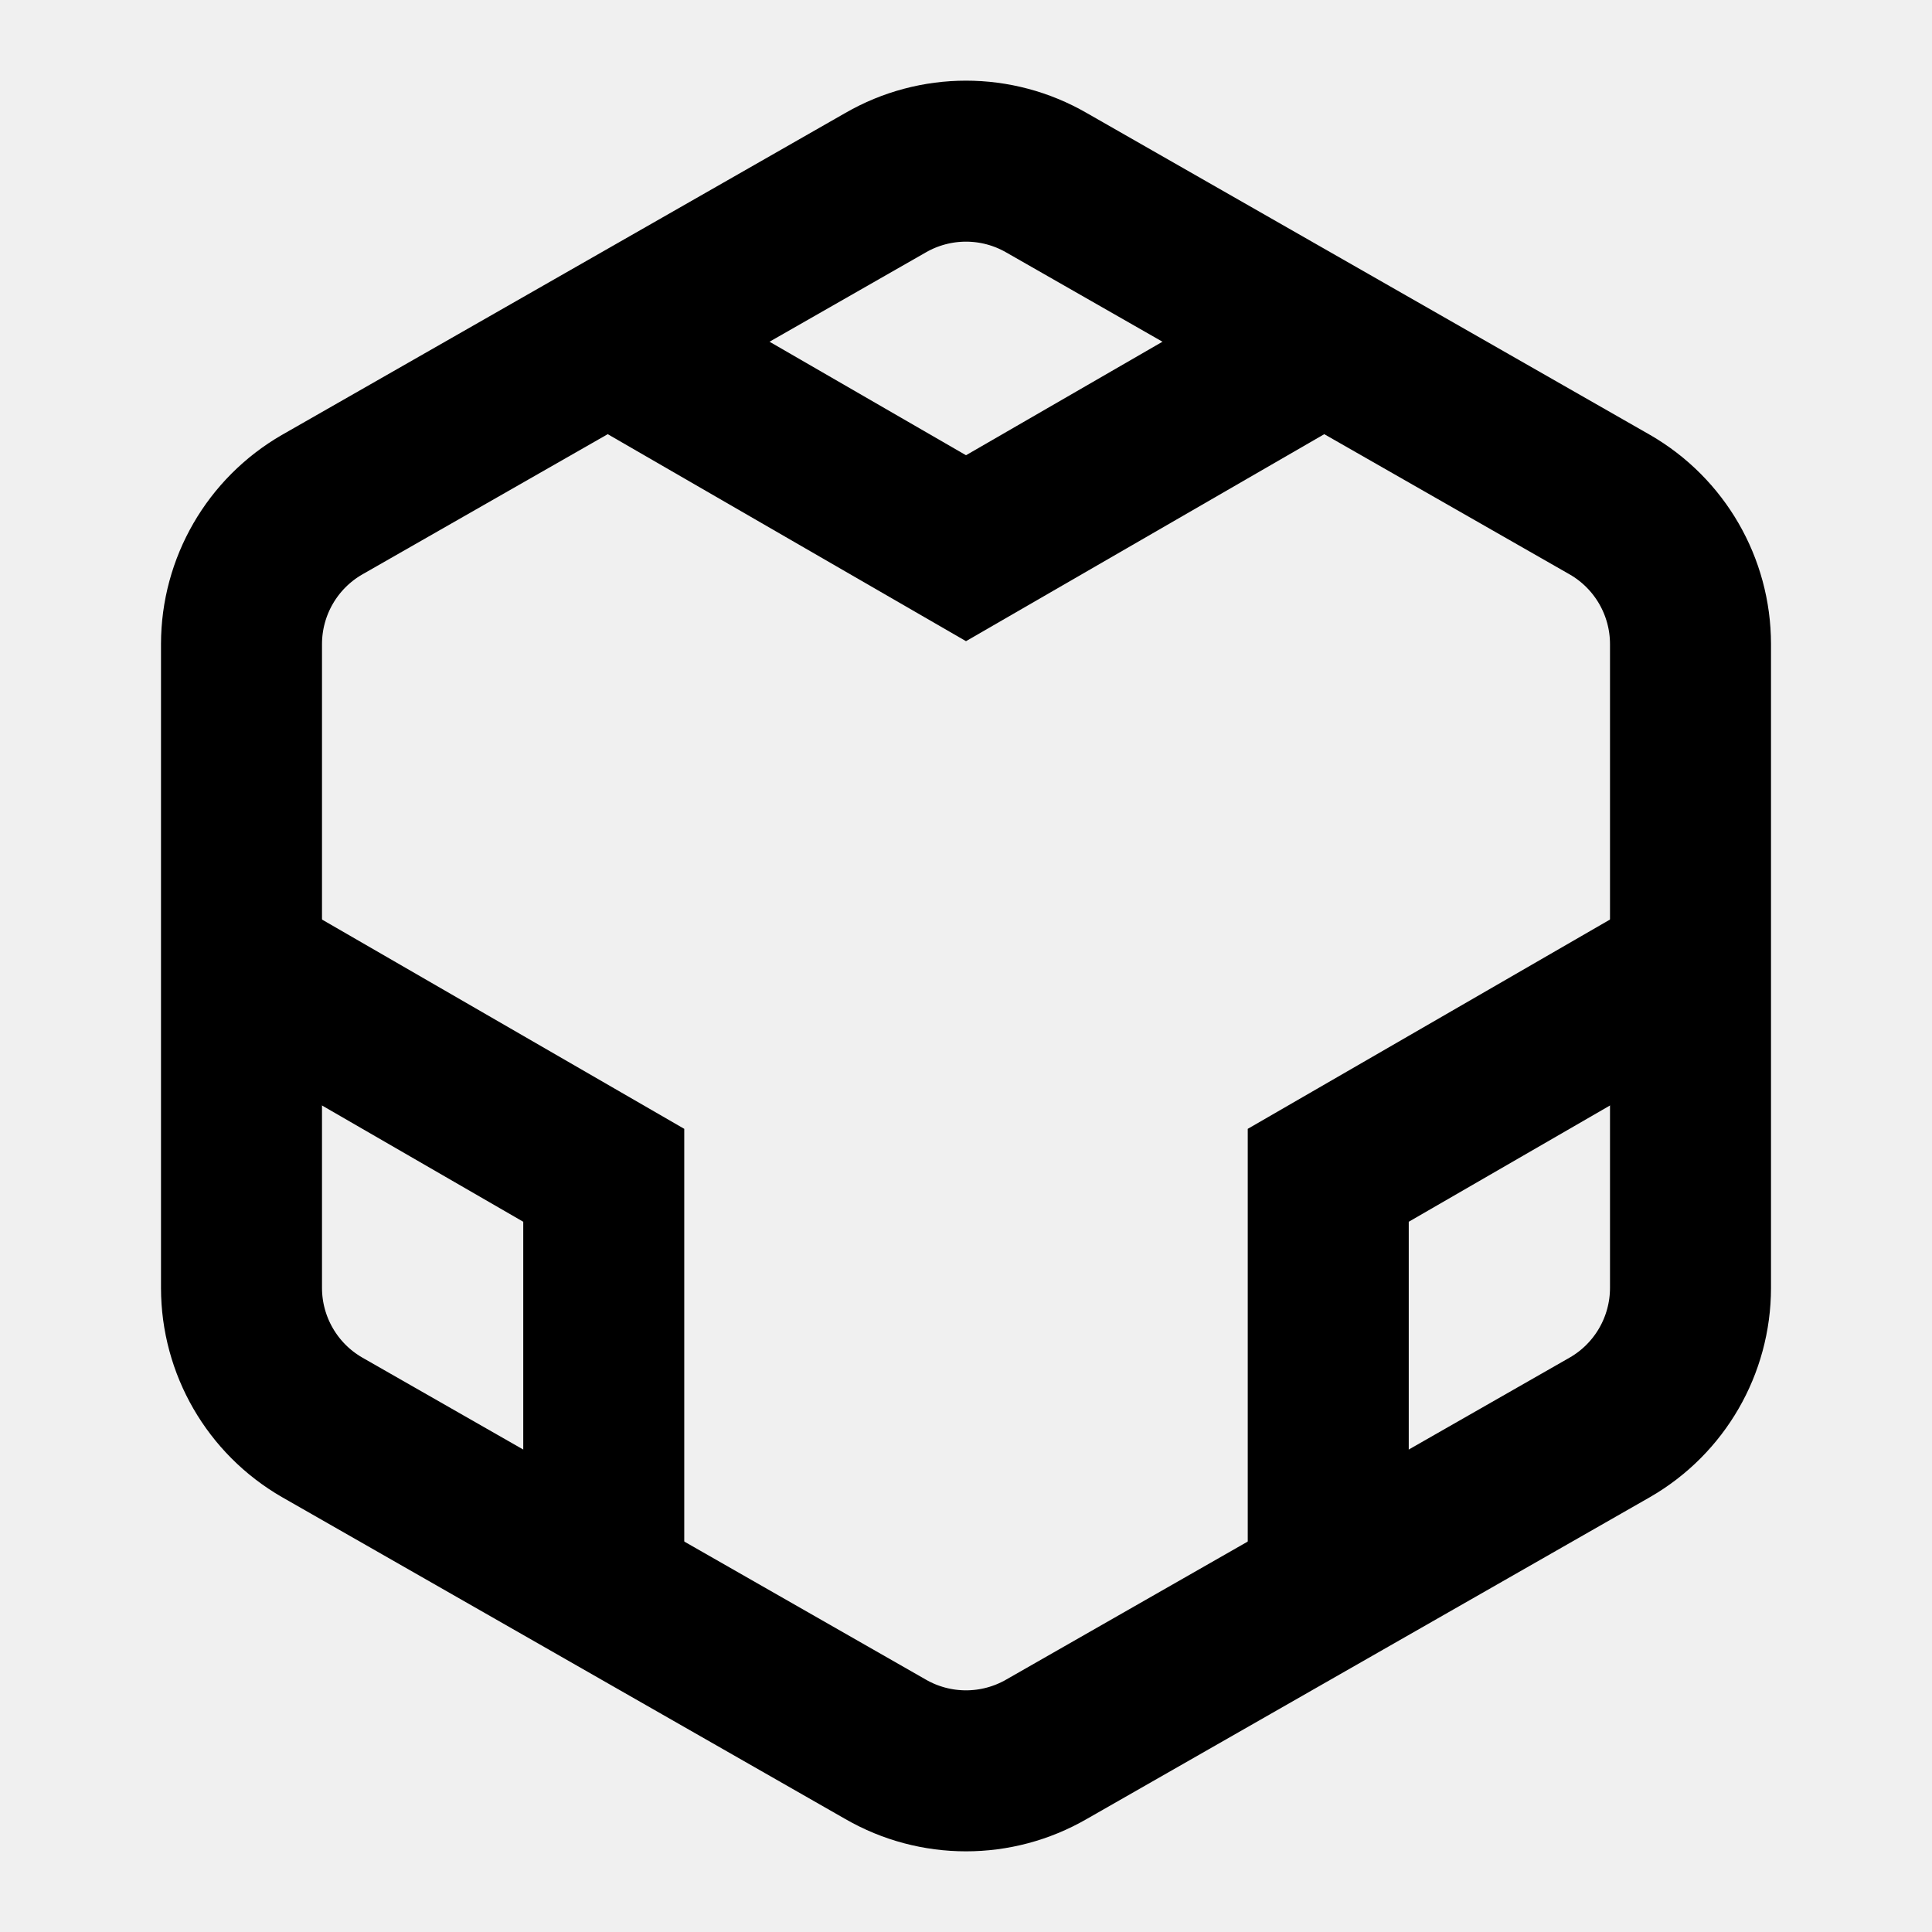
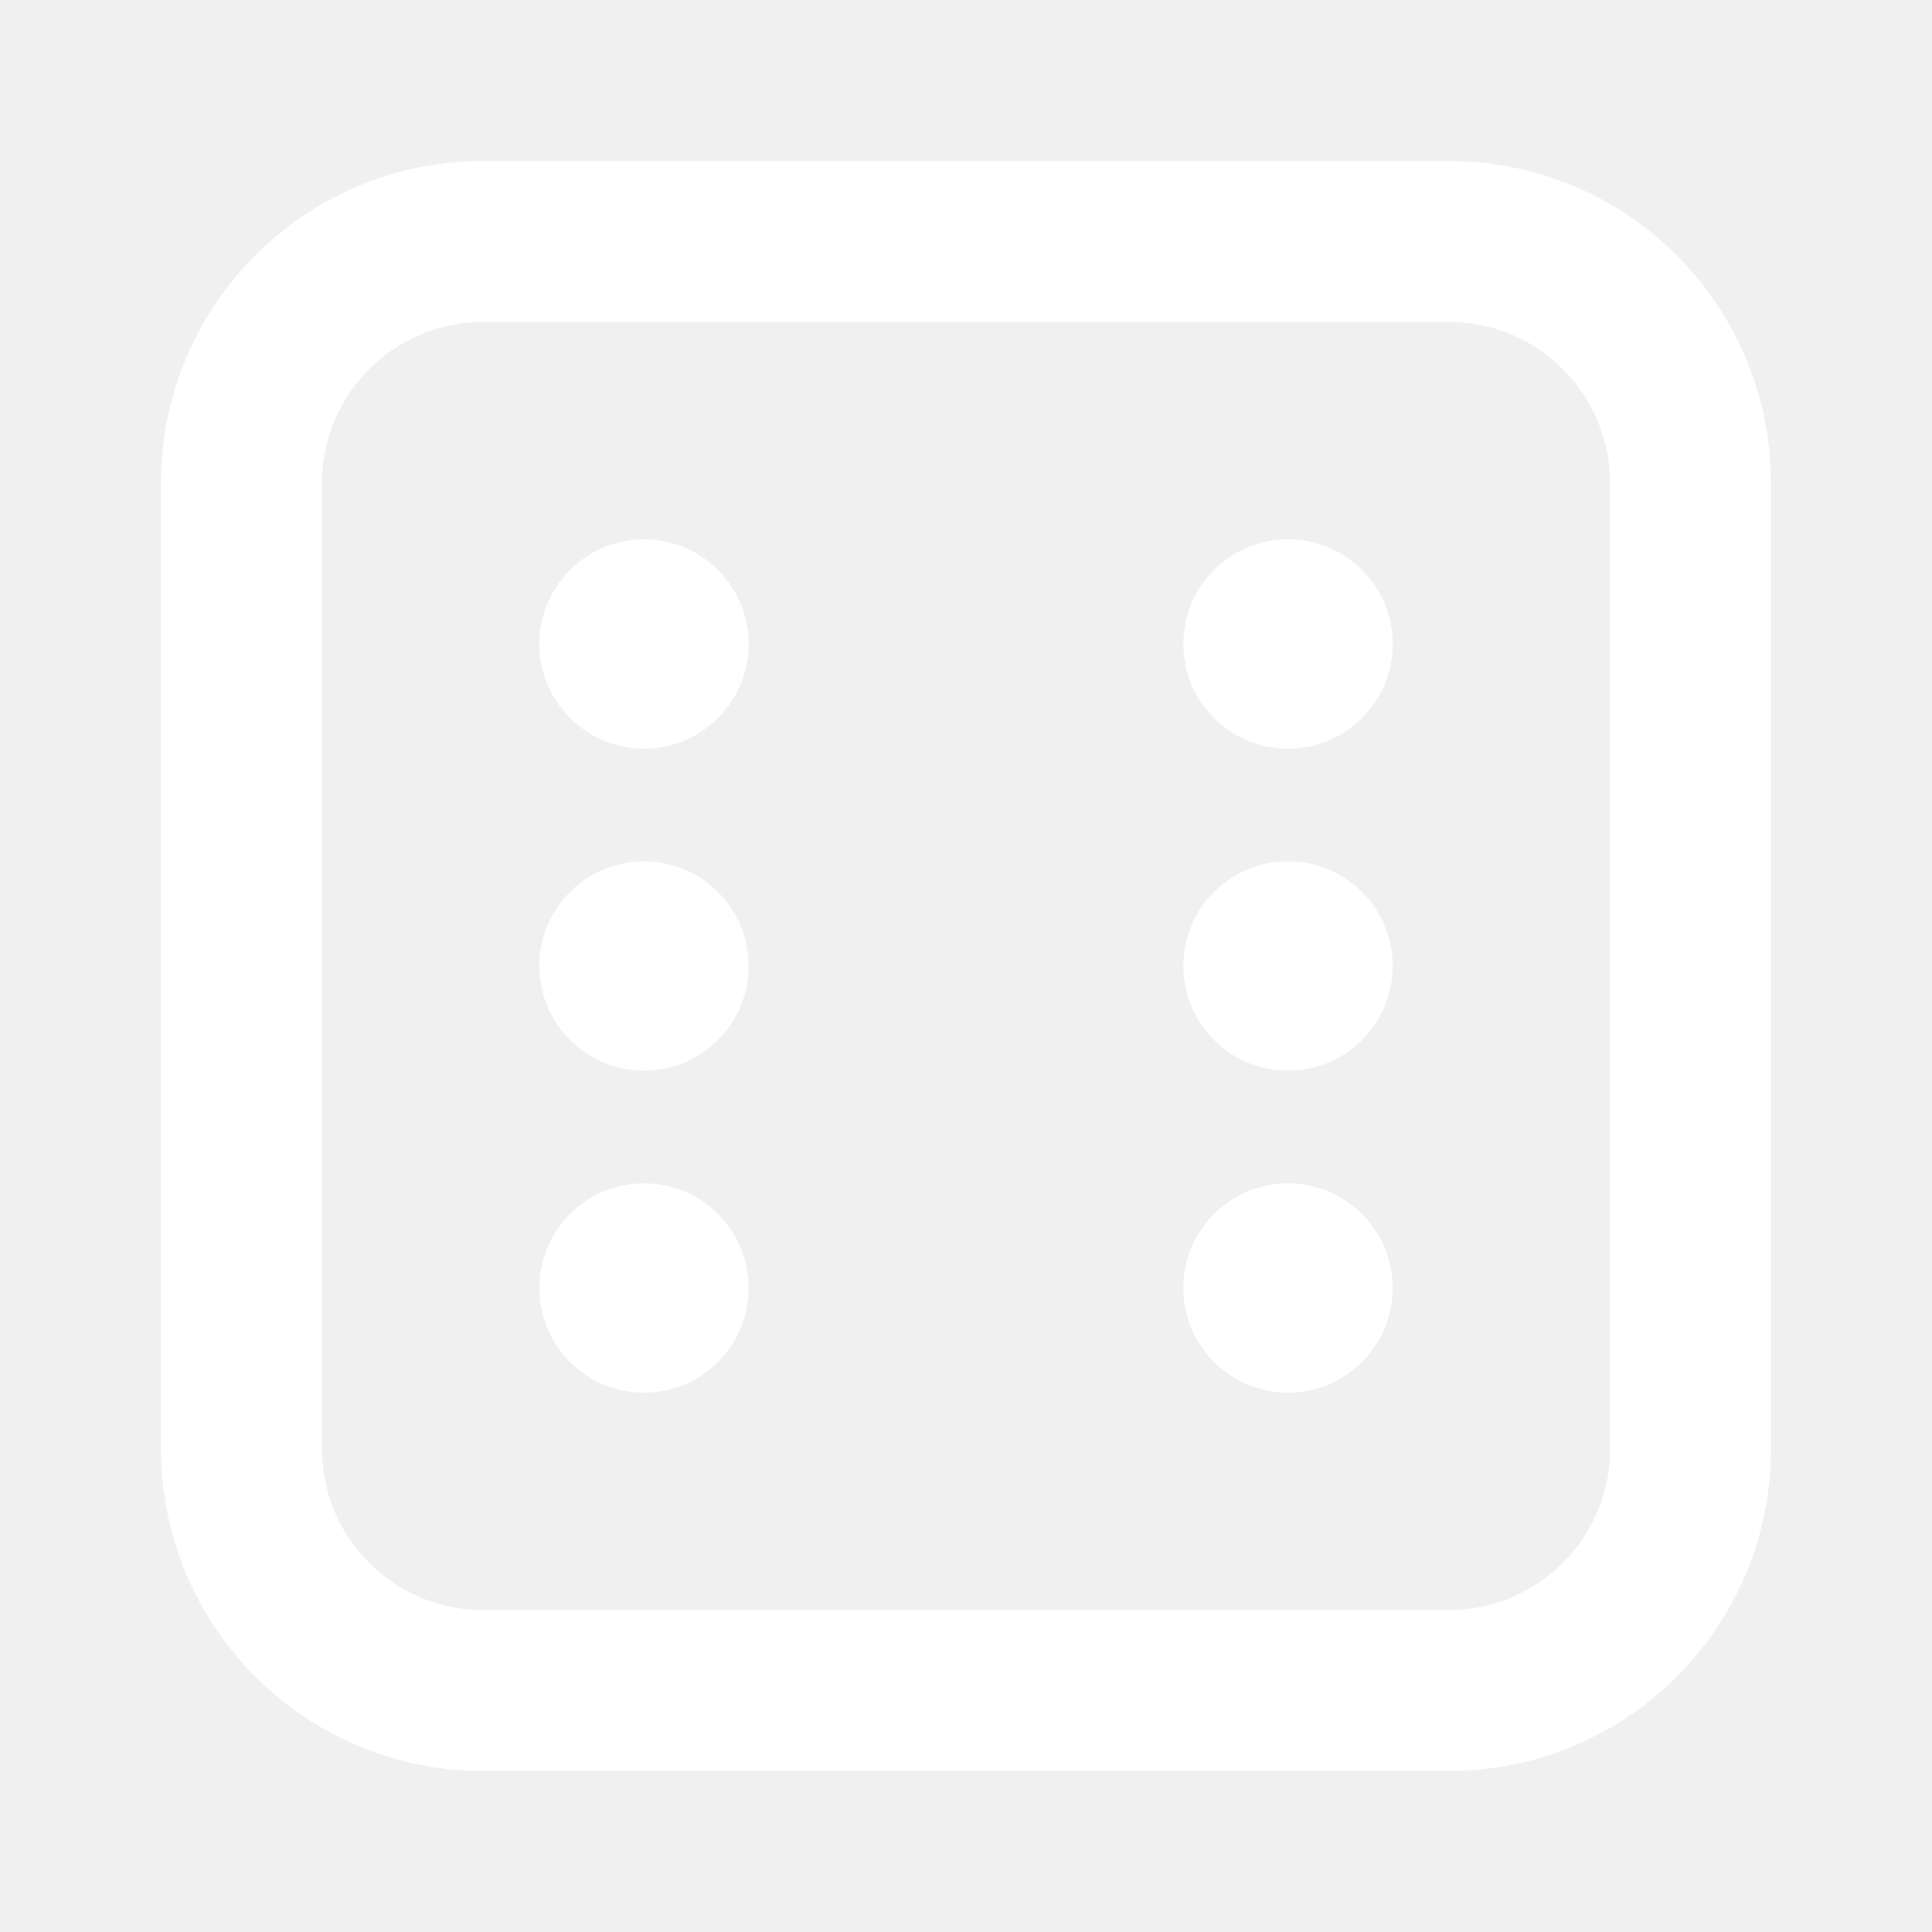
- <svg xmlns="http://www.w3.org/2000/svg" width="20" height="20" viewBox="0 0 24 24" fill="none" stroke="currentColor" stroke-width="2">
-   <path d="M21 16V8a2 2 0 0 0-1-1.73l-7-4a2 2 0 0 0-2 0l-7 4A2 2 0 0 0 3 8v8a2 2 0 0 0 1 1.73l7 4a2 2 0 0 0 2 0l7-4A2 2 0 0 0 21 16z" />
-   <polyline points="7.5 4.21 12 6.81 16.5 4.21" />
-   <polyline points="7.5 19.79 7.5 14.6 3 12" />
-   <polyline points="21 12 16.5 14.6 16.5 19.79" />
+ <svg xmlns="http://www.w3.org/2000/svg" width="20" height="20" viewBox="0 0 24 24">
+   <defs>
+     <linearGradient id="diceGrad" x1="0%" y1="0%" x2="100%" y2="100%">
+       <stop offset="0%" style="stop-color:#ff6b35;stop-opacity:1" />
+       <stop offset="50%" style="stop-color:#f7931e;stop-opacity:1" />
+       <stop offset="100%" style="stop-color:#ffd23f;stop-opacity:1" />
+     </linearGradient>
+   </defs>
+   <rect x="3" y="3" width="18" height="18" rx="3" fill="none" stroke="white" stroke-width="2" />
+   <circle cx="8" cy="8" r="1.3" fill="white" />
+   <circle cx="16" cy="8" r="1.3" fill="white" />
+   <circle cx="8" cy="12" r="1.3" fill="white" />
+   <circle cx="16" cy="12" r="1.3" fill="white" />
+   <circle cx="8" cy="16" r="1.3" fill="white" />
+   <circle cx="16" cy="16" r="1.3" fill="white" />
</svg>
